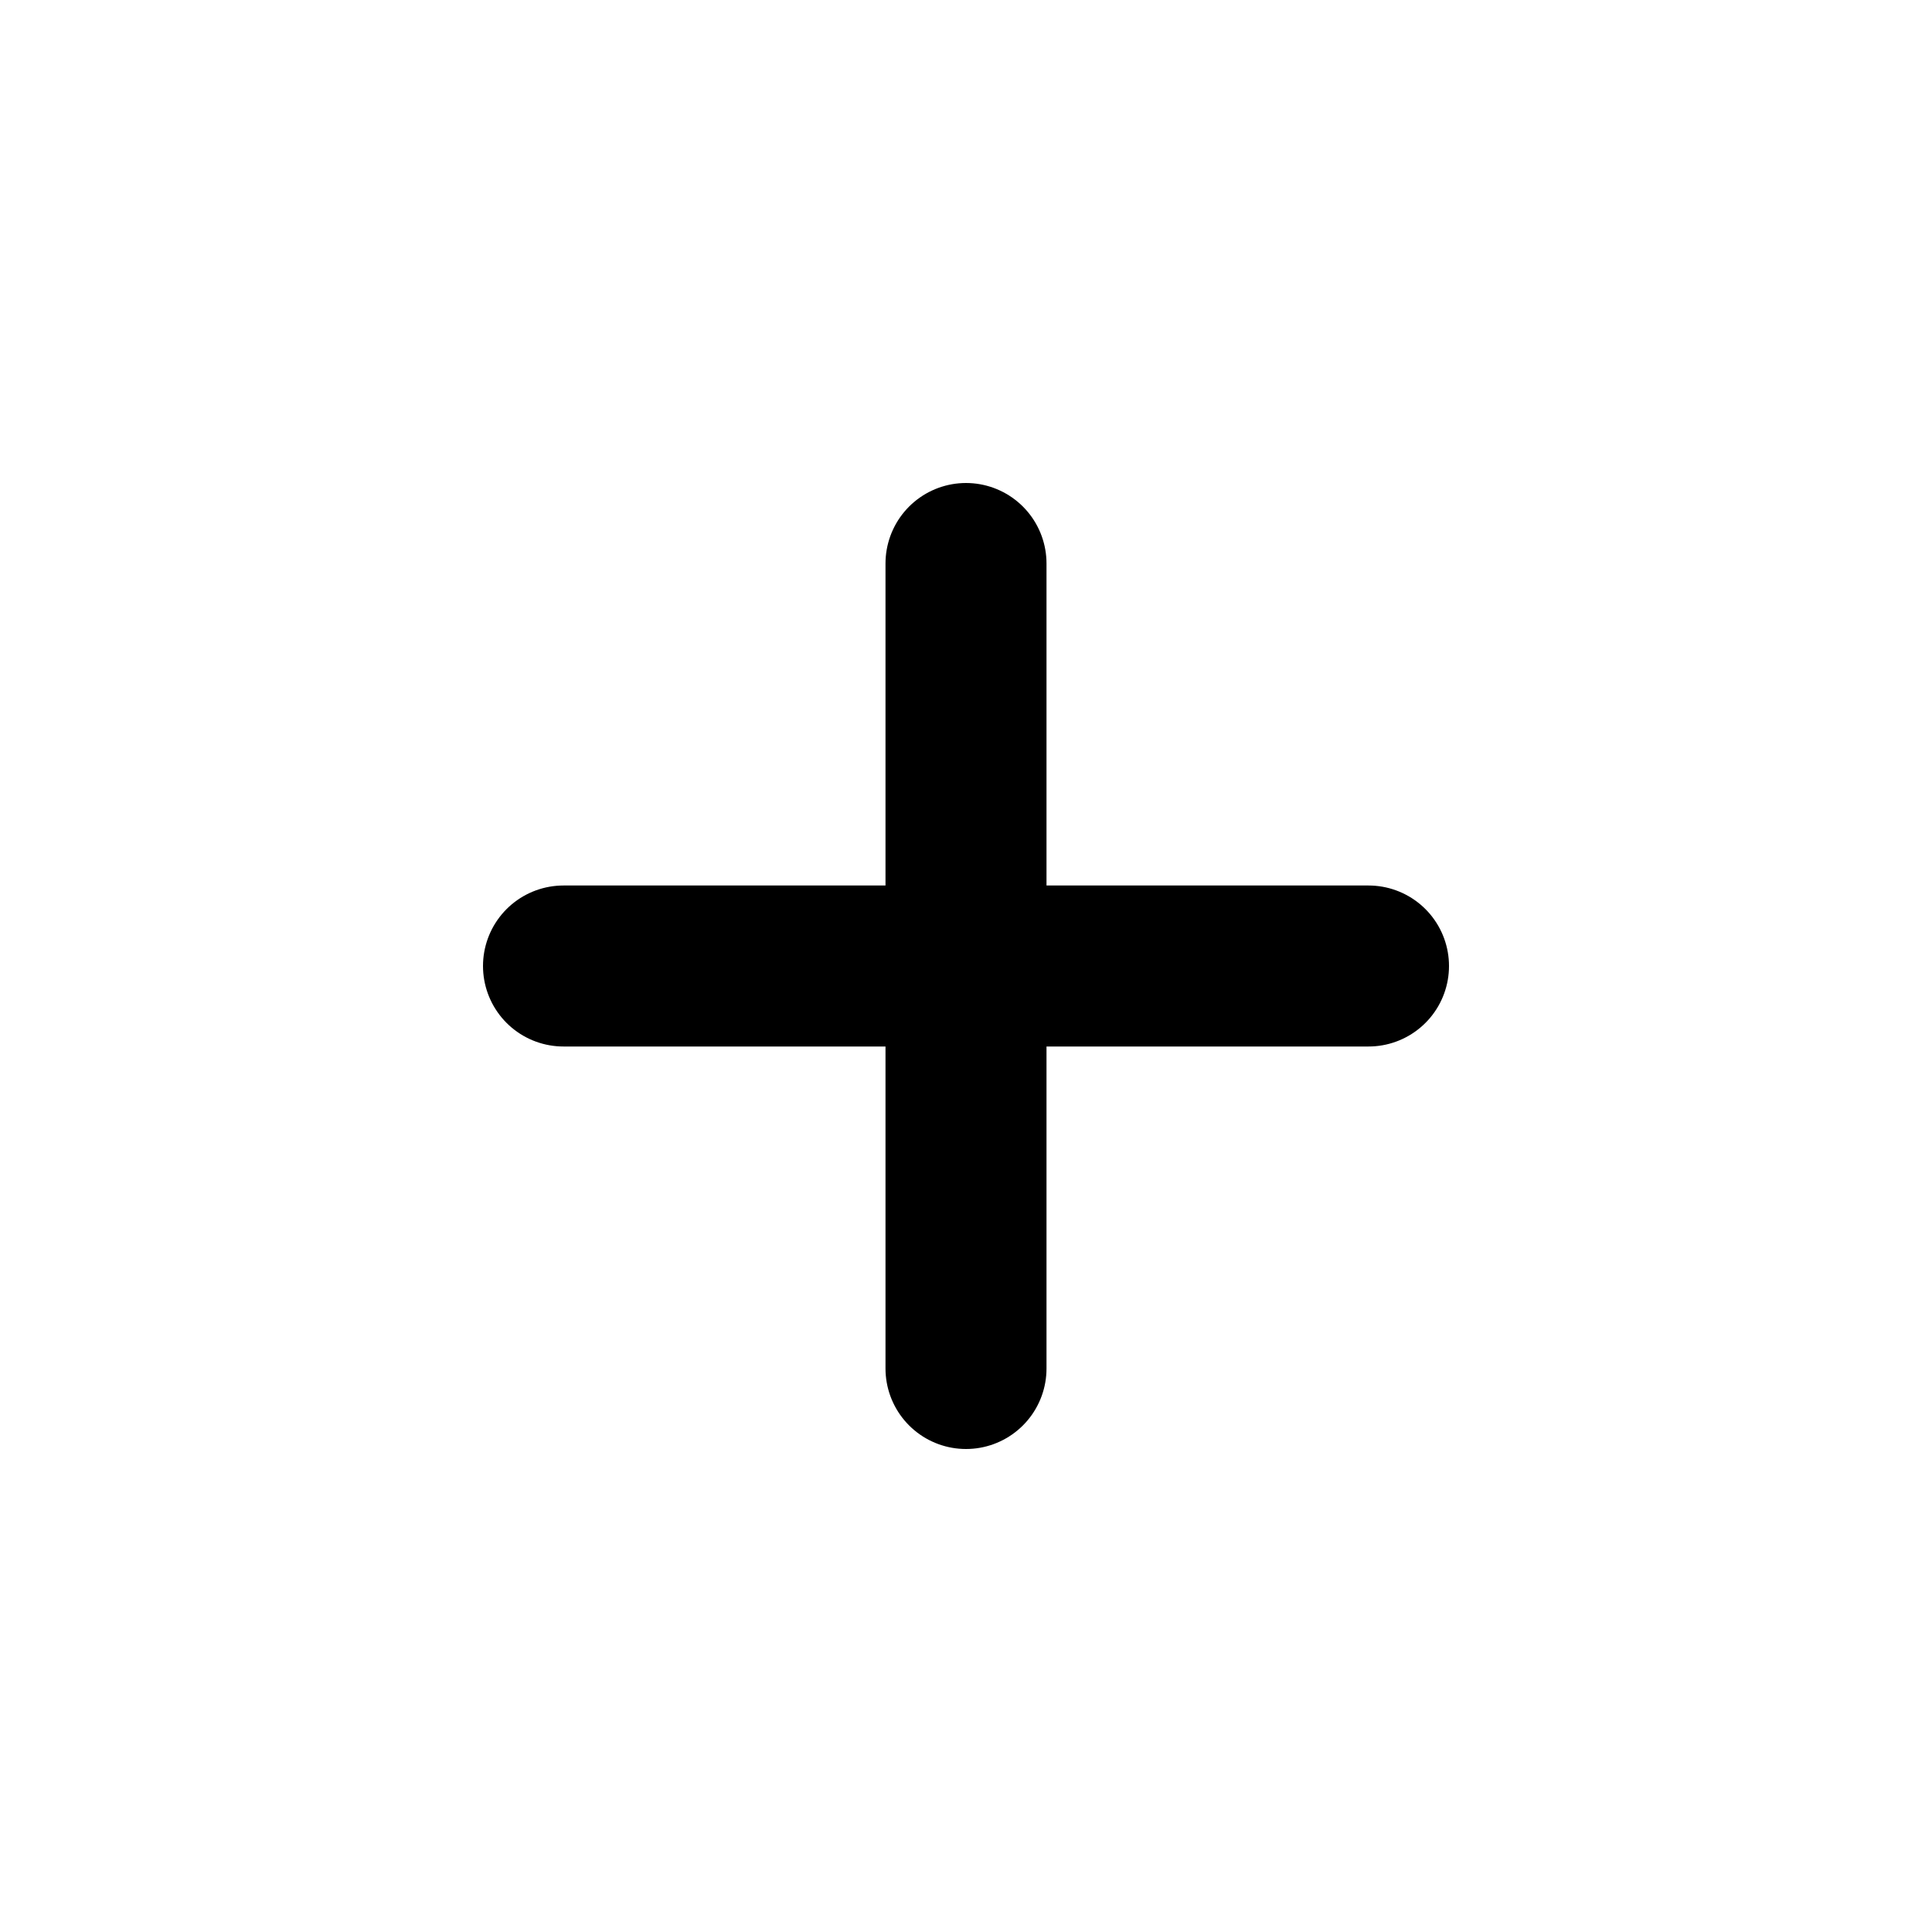
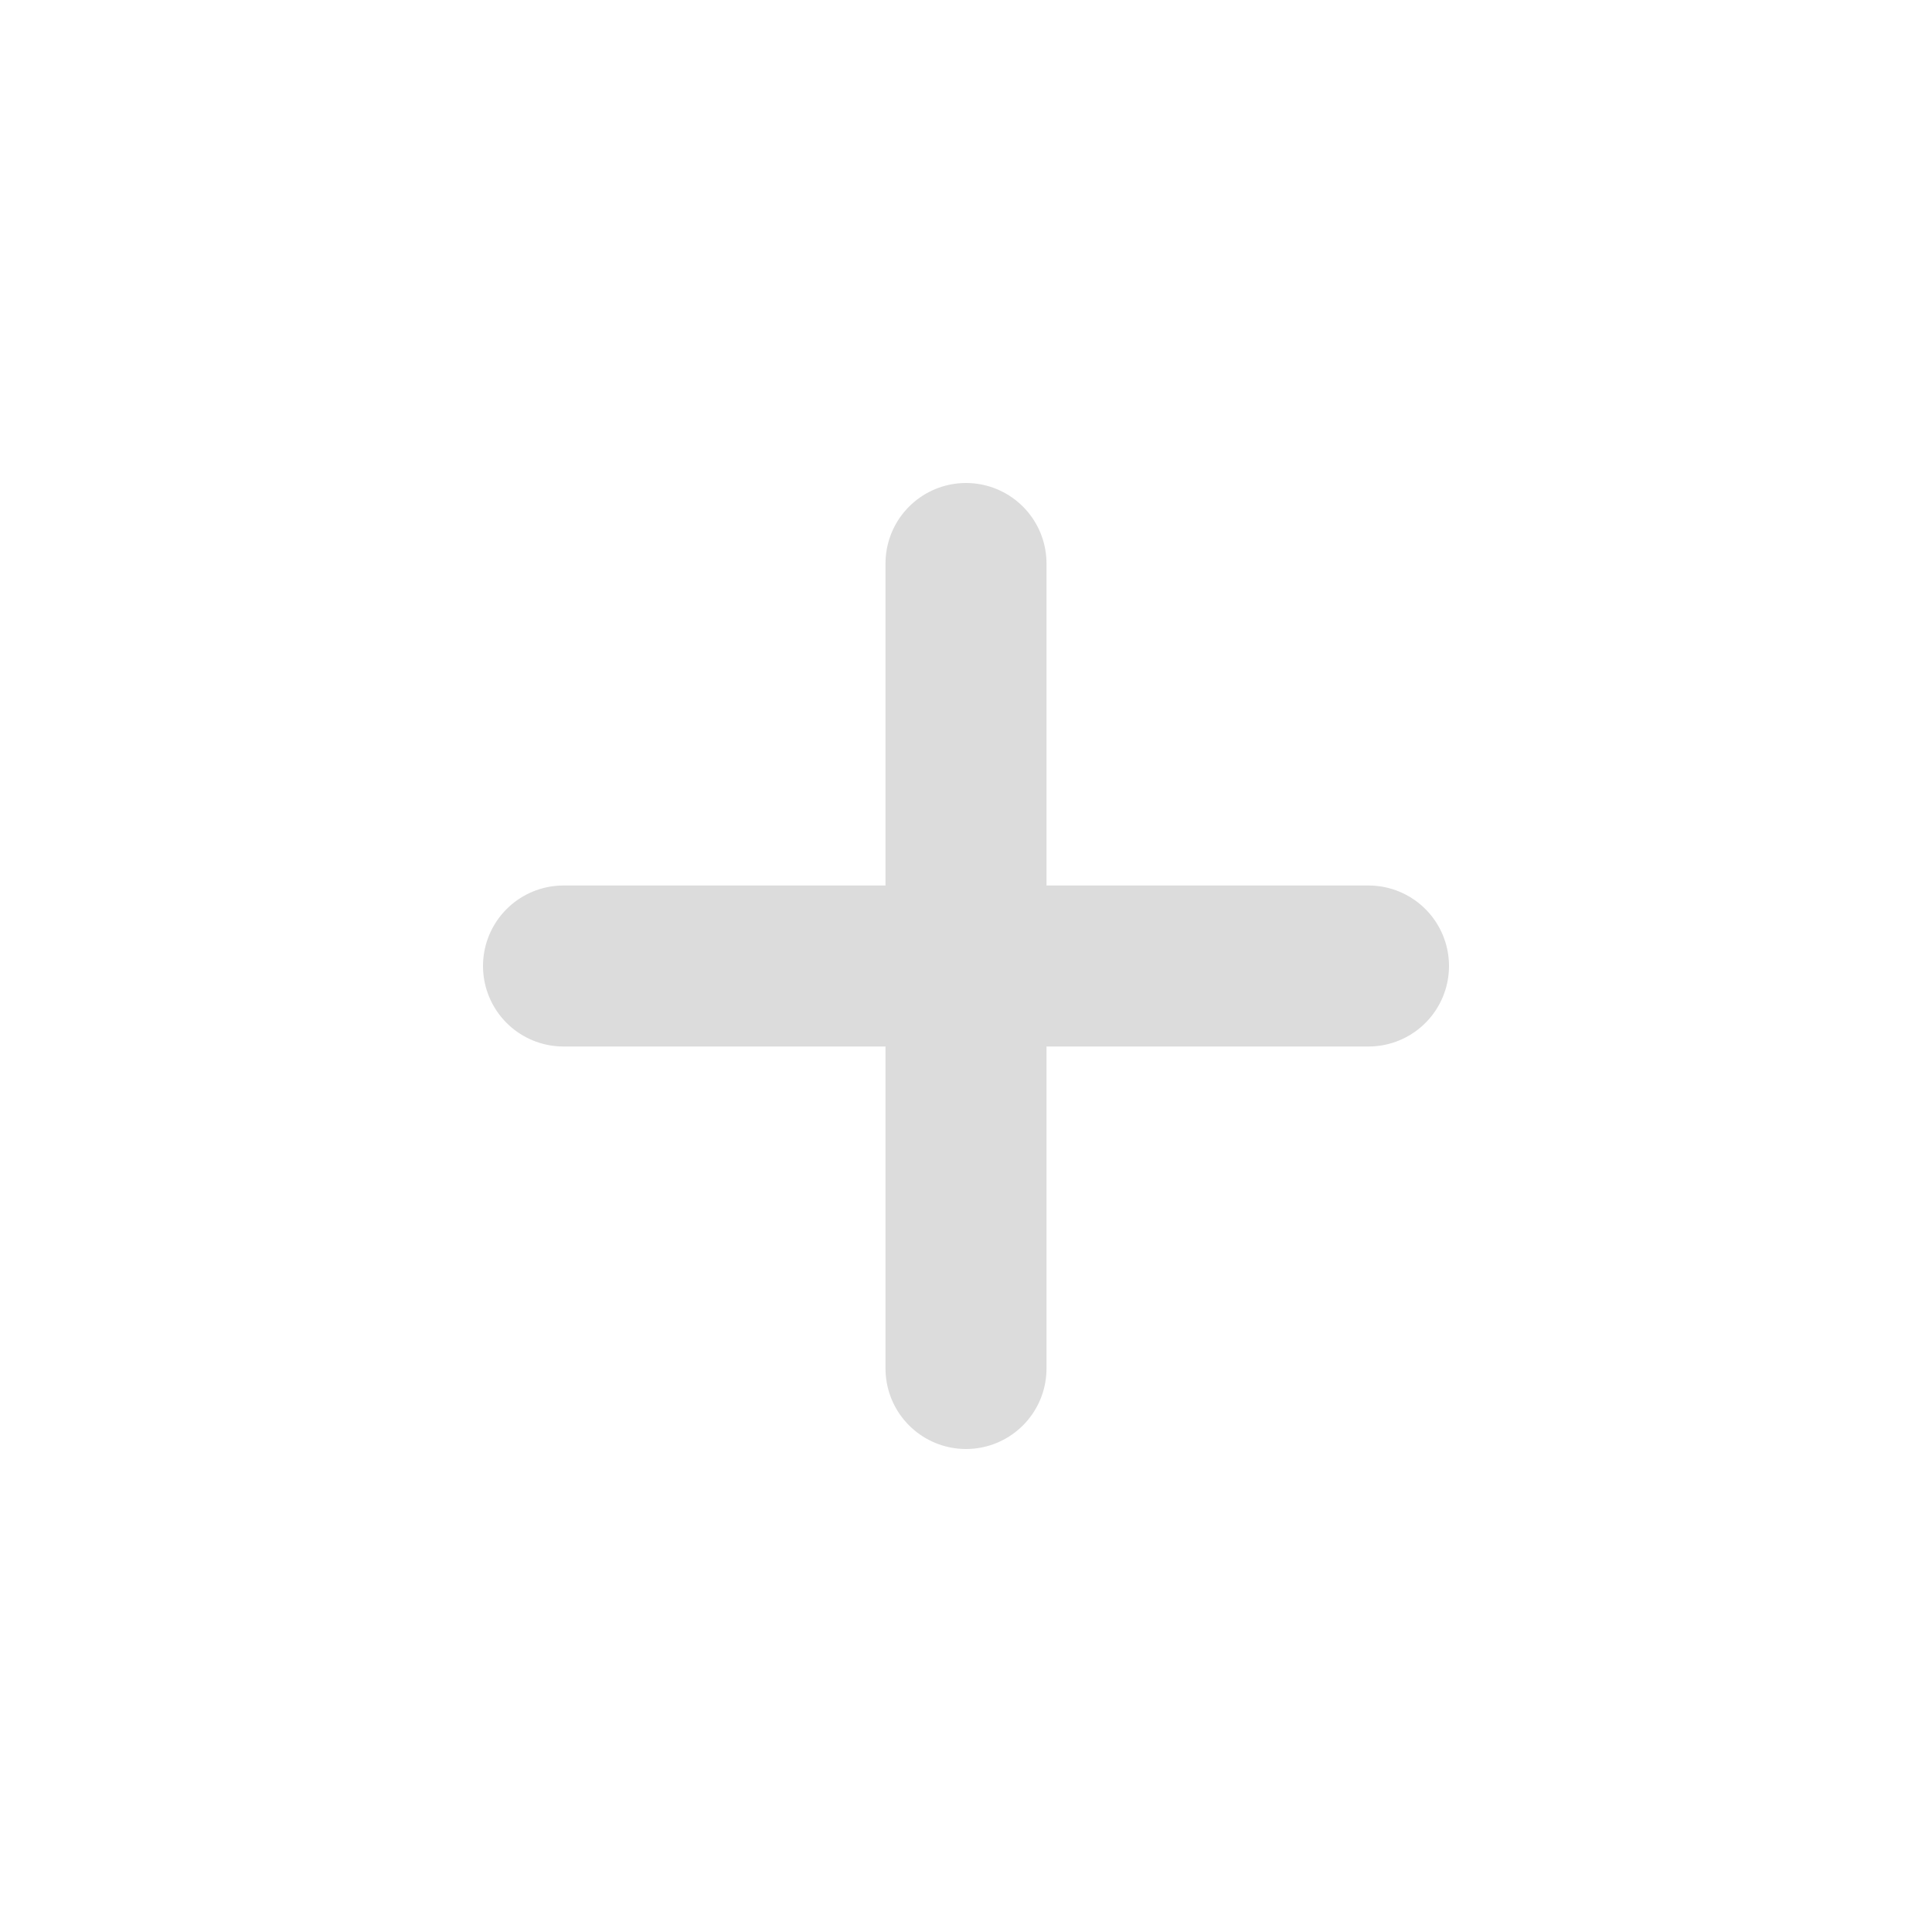
<svg xmlns="http://www.w3.org/2000/svg" width="800px" height="800px" viewBox="0 0 24 24" fill="none">
-   <path d="M7 12L12 12M12 12L17 12M12 12V7M12 12L12 17" stroke="#000000" stroke-width="2" stroke-linecap="round" stroke-linejoin="round" />
+   <path d="M7 12L12 12M12 12L17 12M12 12V7M12 12L12 17" stroke="#dcdcdc" stroke-width="2" stroke-linecap="round" stroke-linejoin="round" />
</svg>
